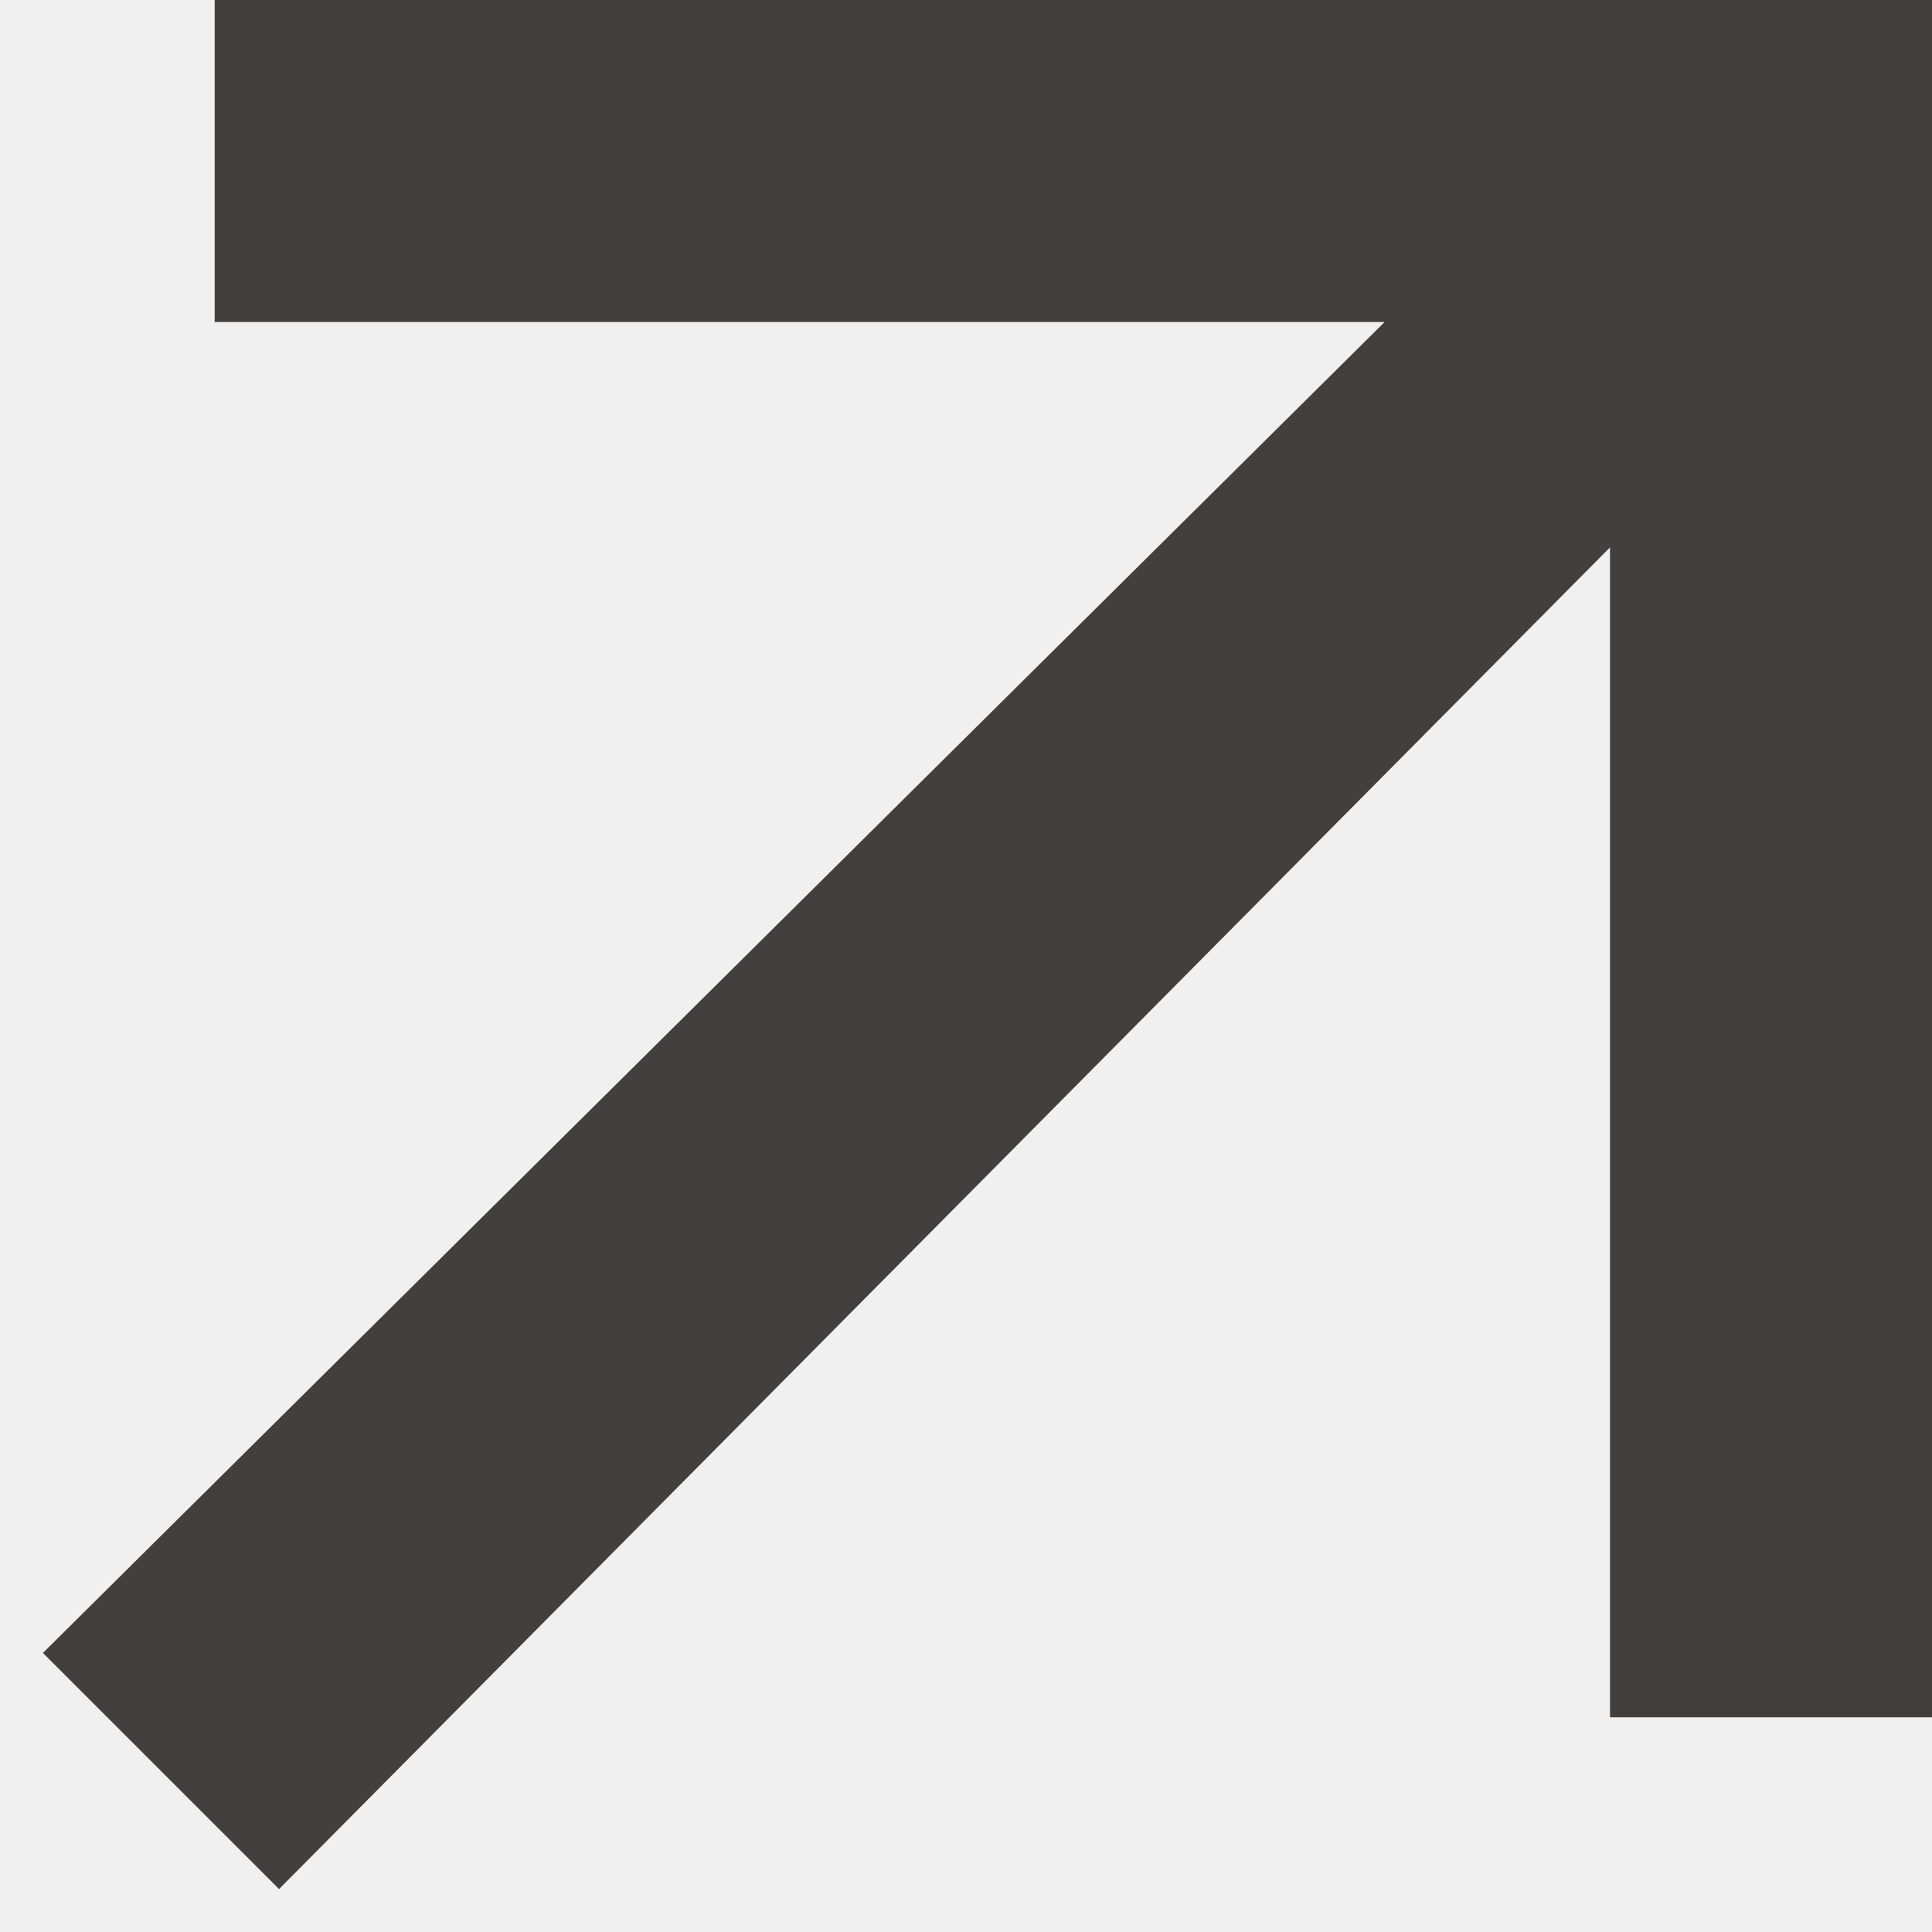
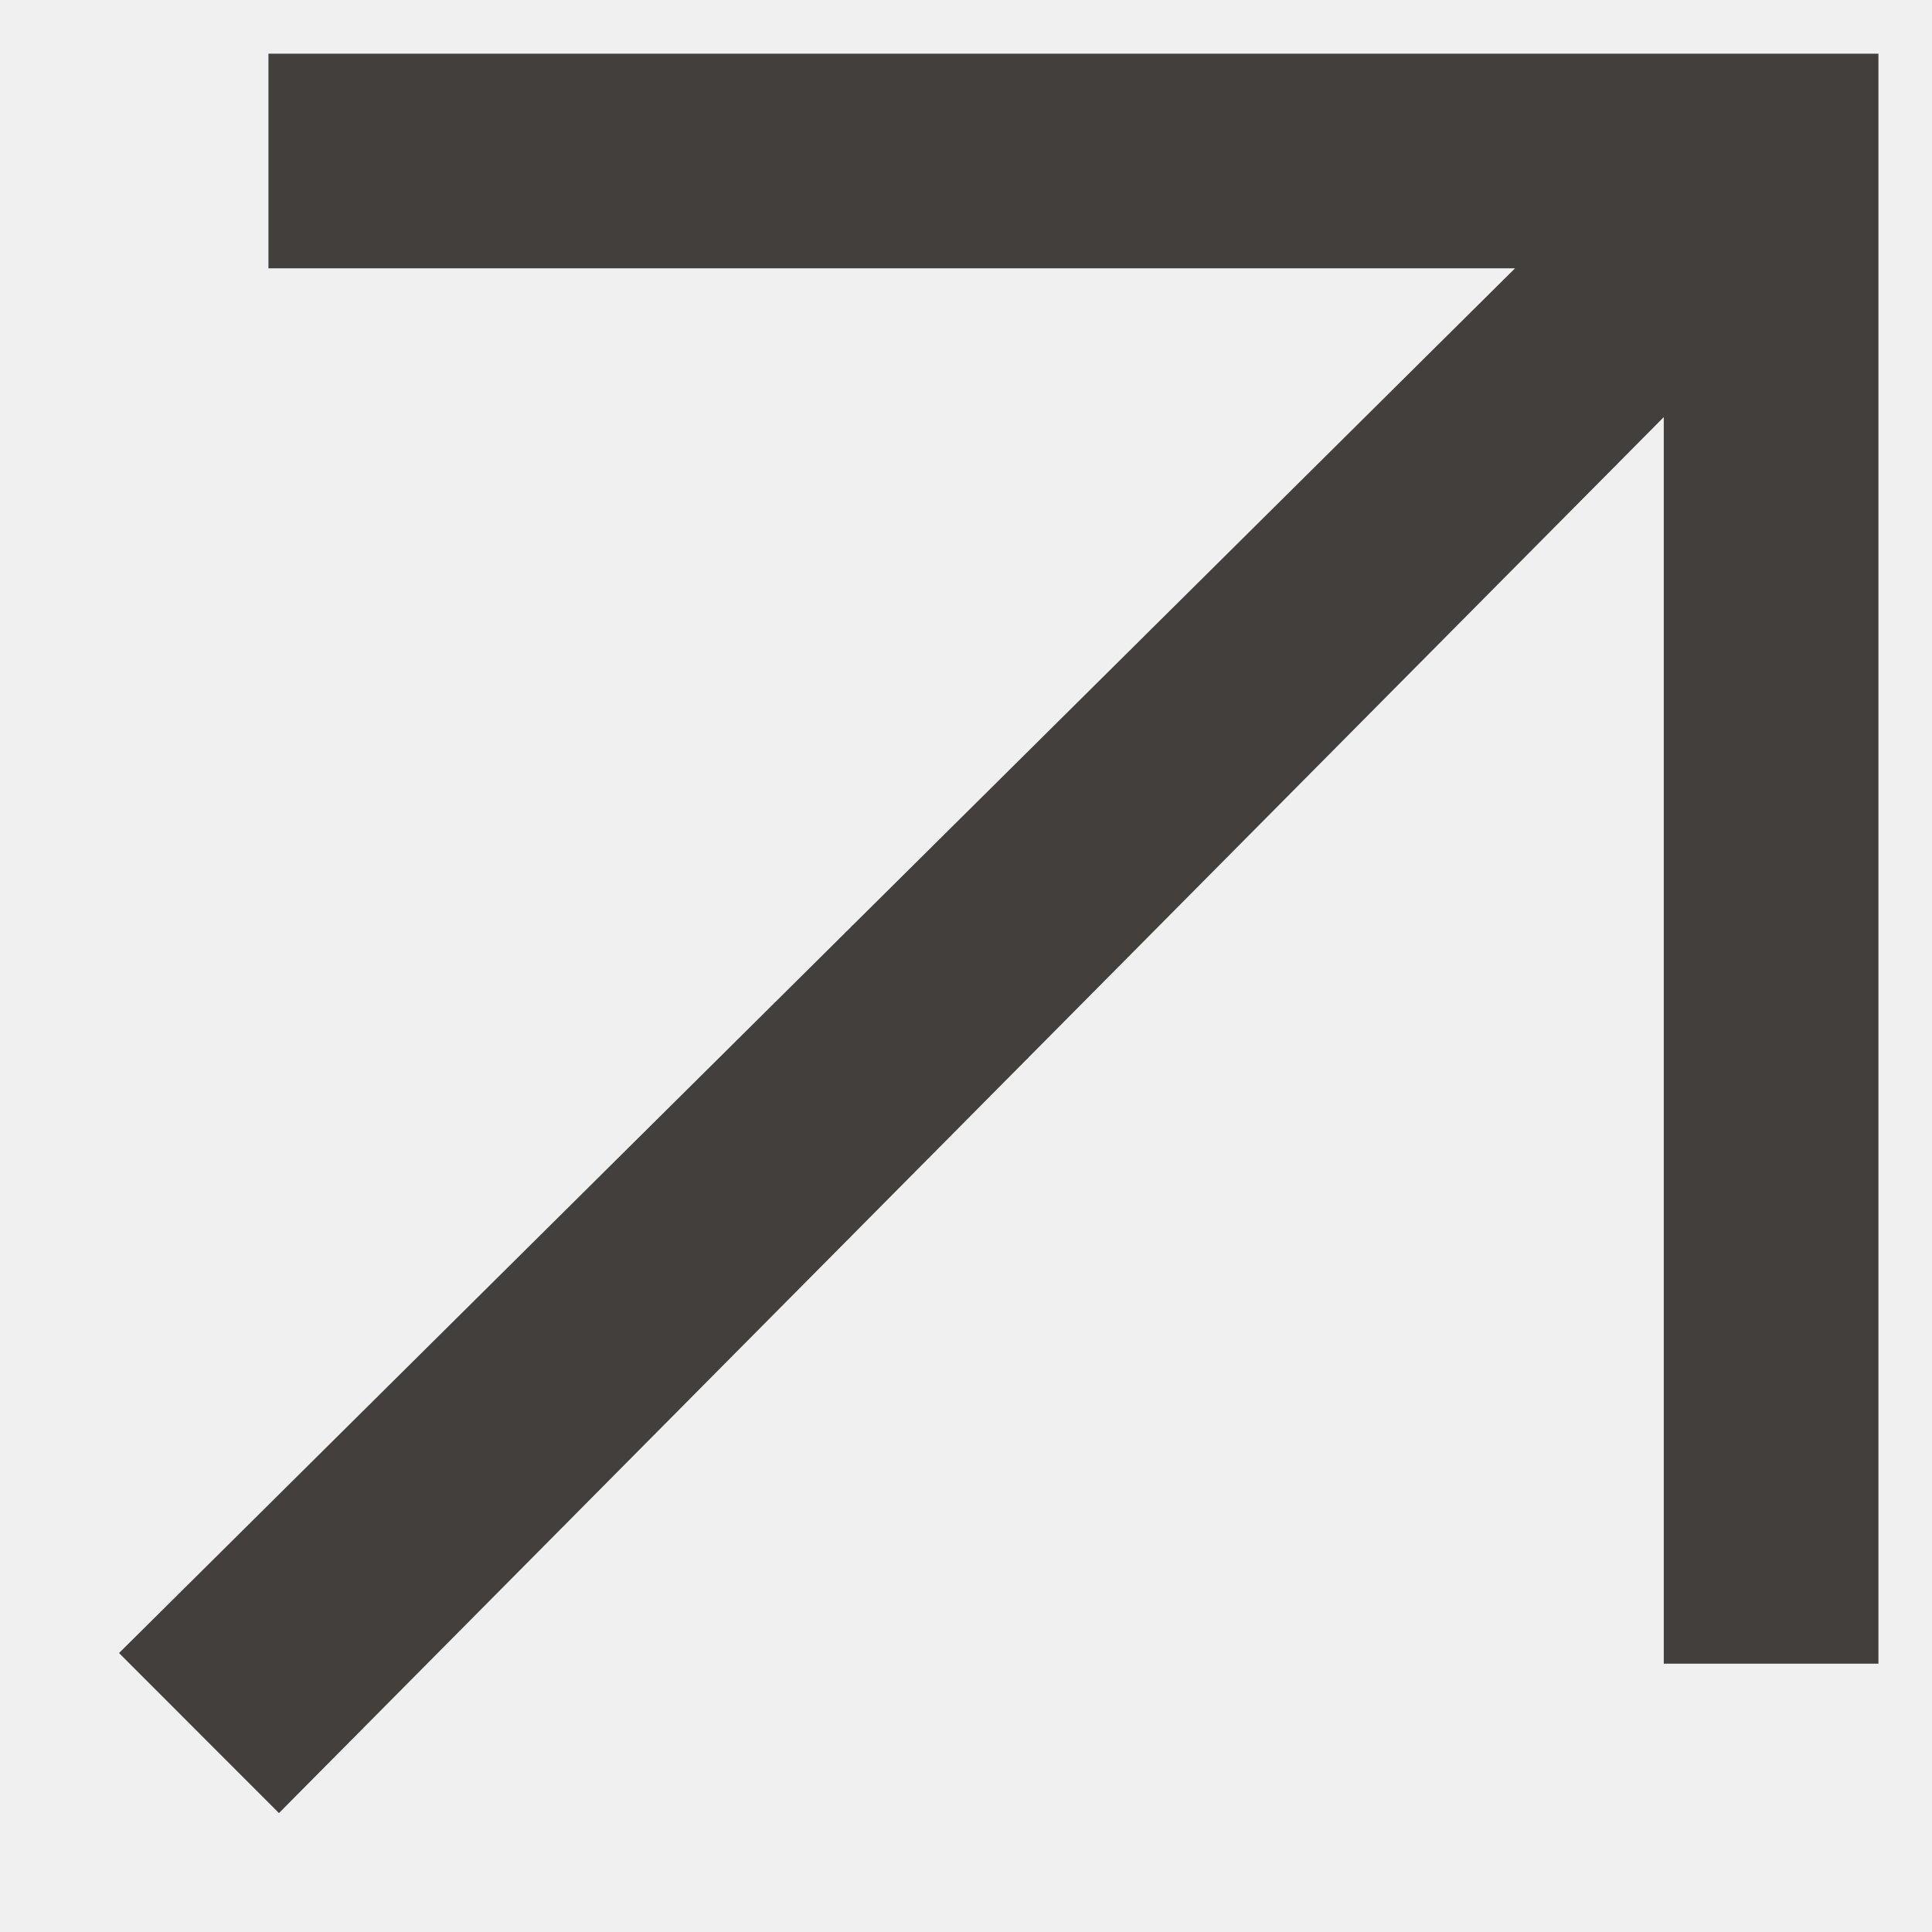
- <svg xmlns="http://www.w3.org/2000/svg" fill="none" height="18" viewBox="0 0 18 18" width="18">
-   <clipPath id="a">
-     <path d="m0 0h18v18h-18z" />
-   </clipPath>
-   <g clip-path="url(#a)">
-     <path d="m2 0v3h10.9l-12.5 12.4 2.2 2.2 12.4-12.5v10.9h3v-16z" fill="#433f3d" />
+ <svg xmlns="http://www.w3.org/2000/svg" width="18" height="18" viewBox="0 0 18 18" fill="none">
+   <g clip-path="url(#clip0_2235_51504)">
+     <mask id="mask0_2235_51504" style="mask-type:luminance" maskUnits="userSpaceOnUse" x="0" y="0" width="18" height="18">
+       <path d="M0 0H18V18H0V0Z" fill="white" />
+     </mask>
+     <g mask="url(#mask0_2235_51504)">
+       <path fill-rule="evenodd" clip-rule="evenodd" d="M15.501 3.886L2.599 16.892L1.109 15.401L14.115 2.5H2.501V0.5H17.501V15.5H15.501V3.886Z" fill="#433F3D" />
+     </g>
  </g>
+   <defs>
+     <clipPath id="clip0_2235_51504">
+       <rect width="18" height="18" fill="white" />
+     </clipPath>
+   </defs>
</svg>
